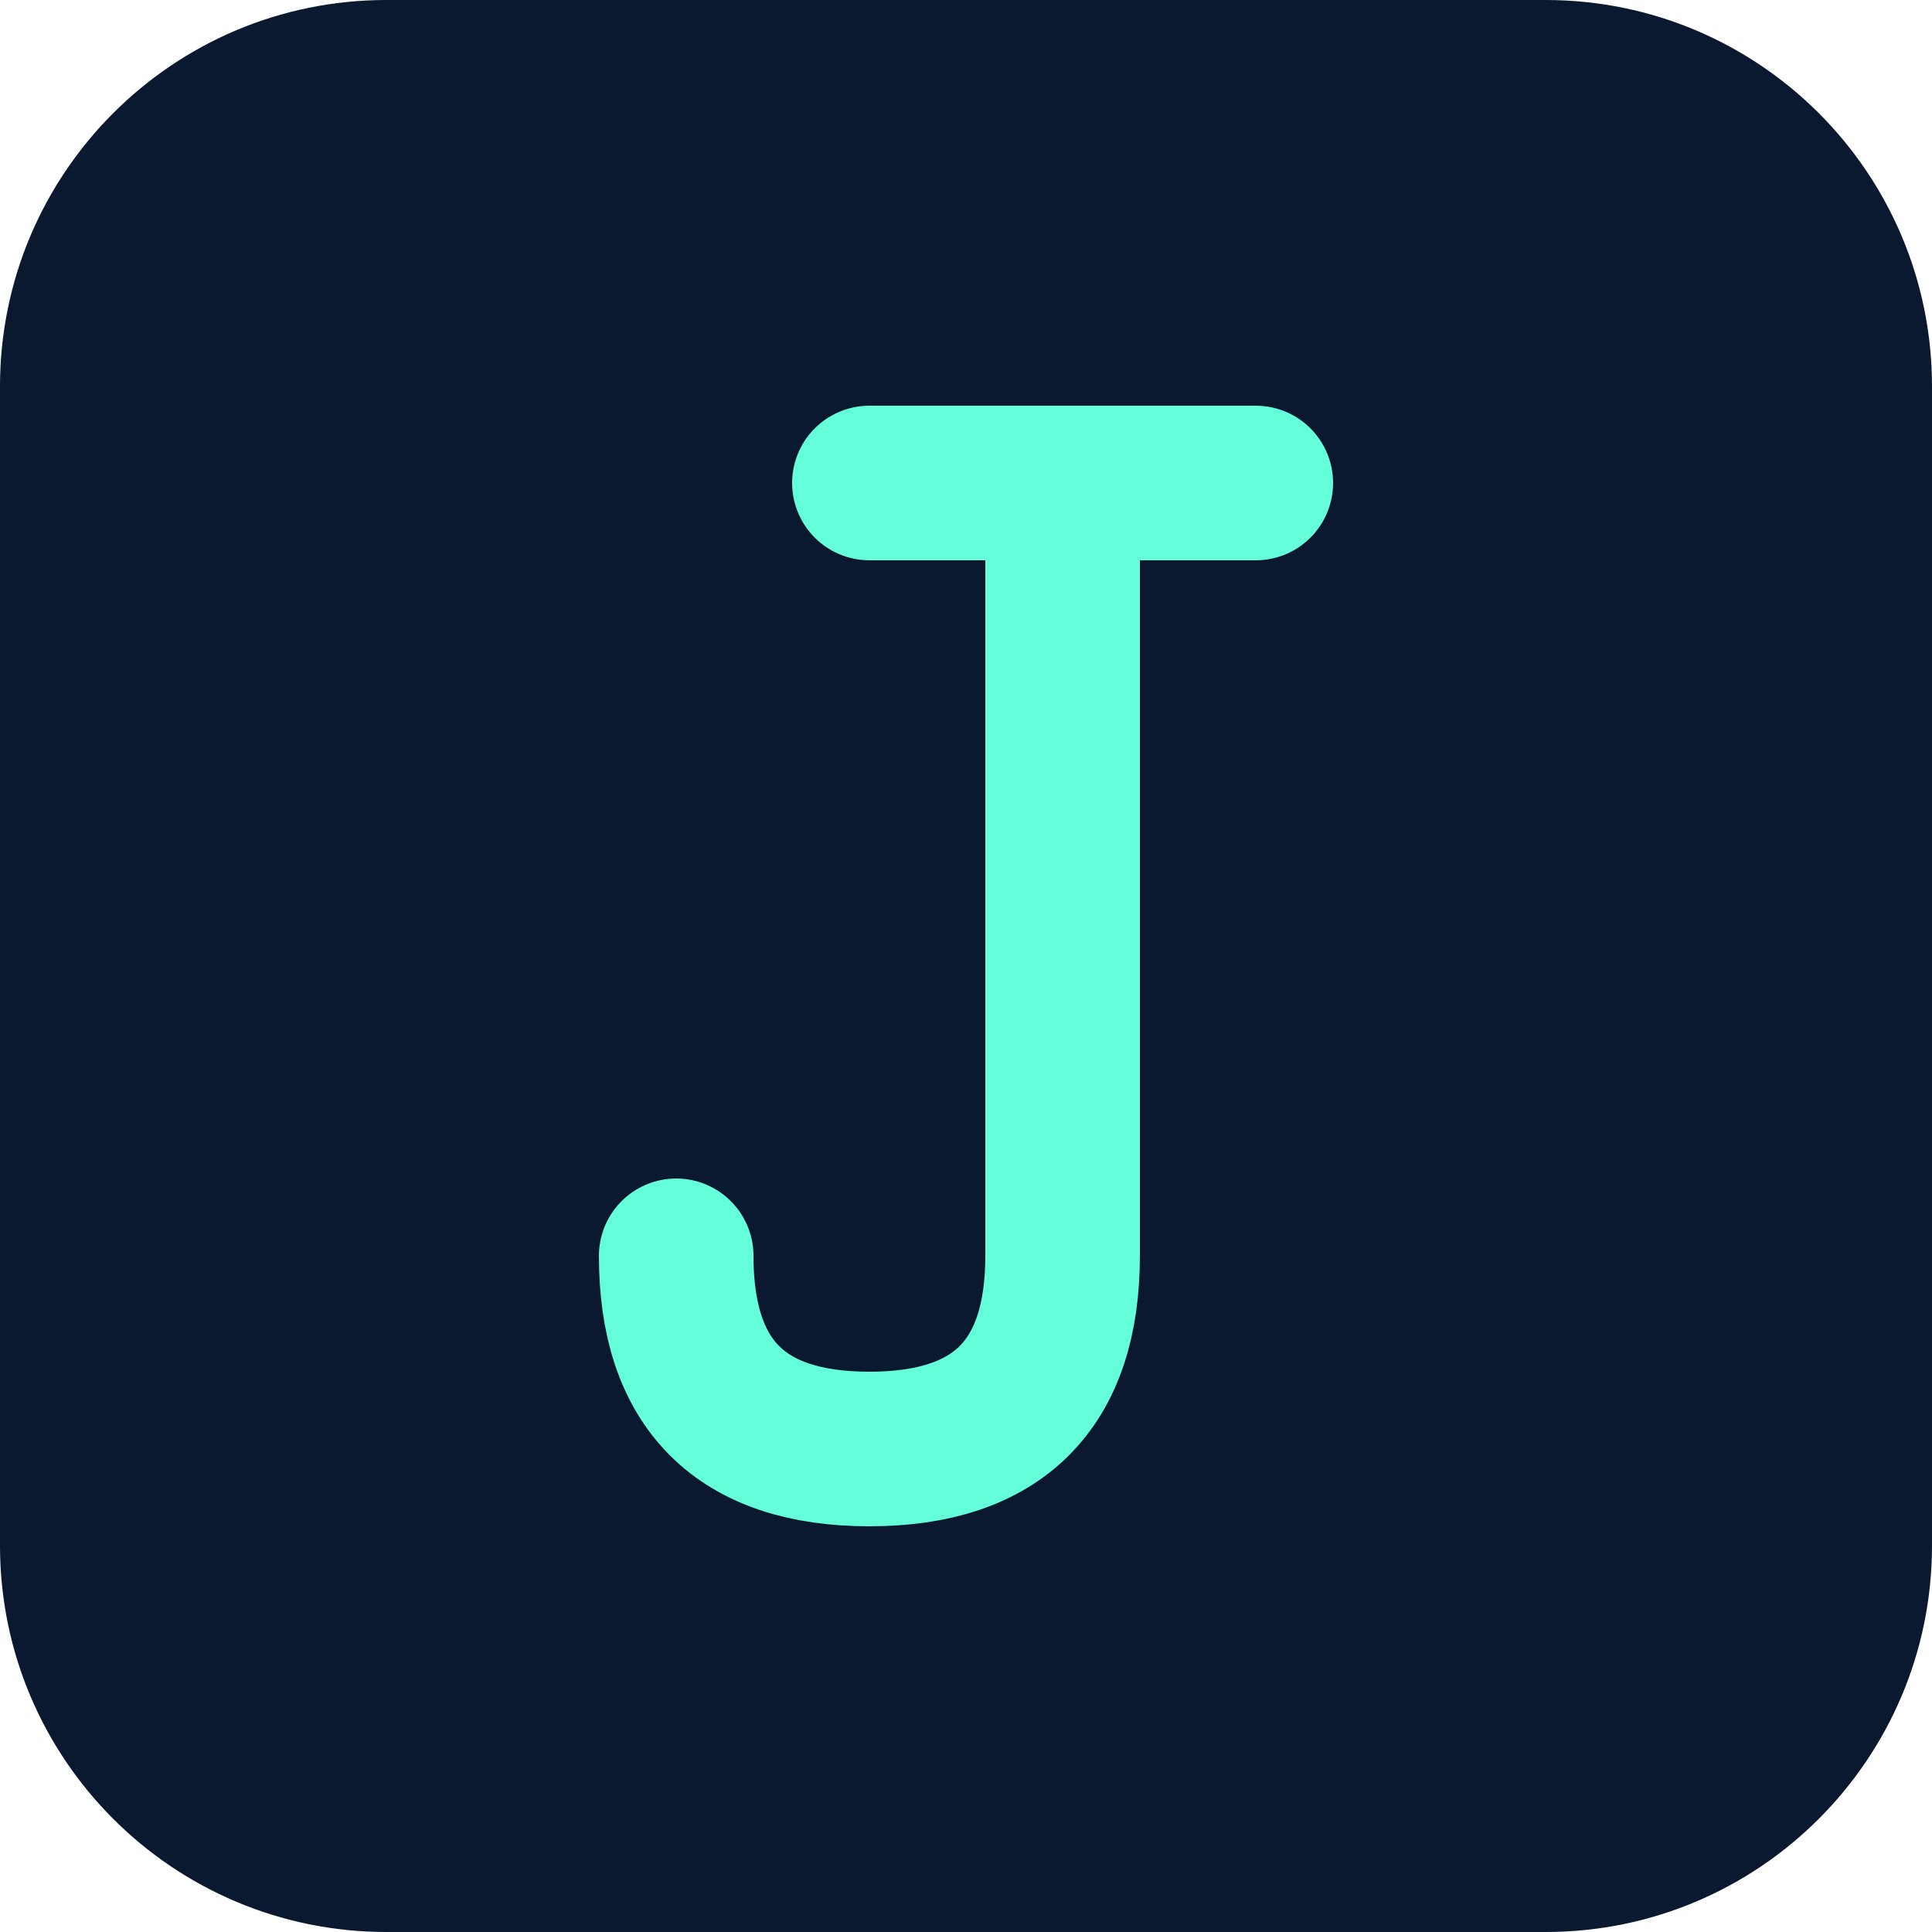
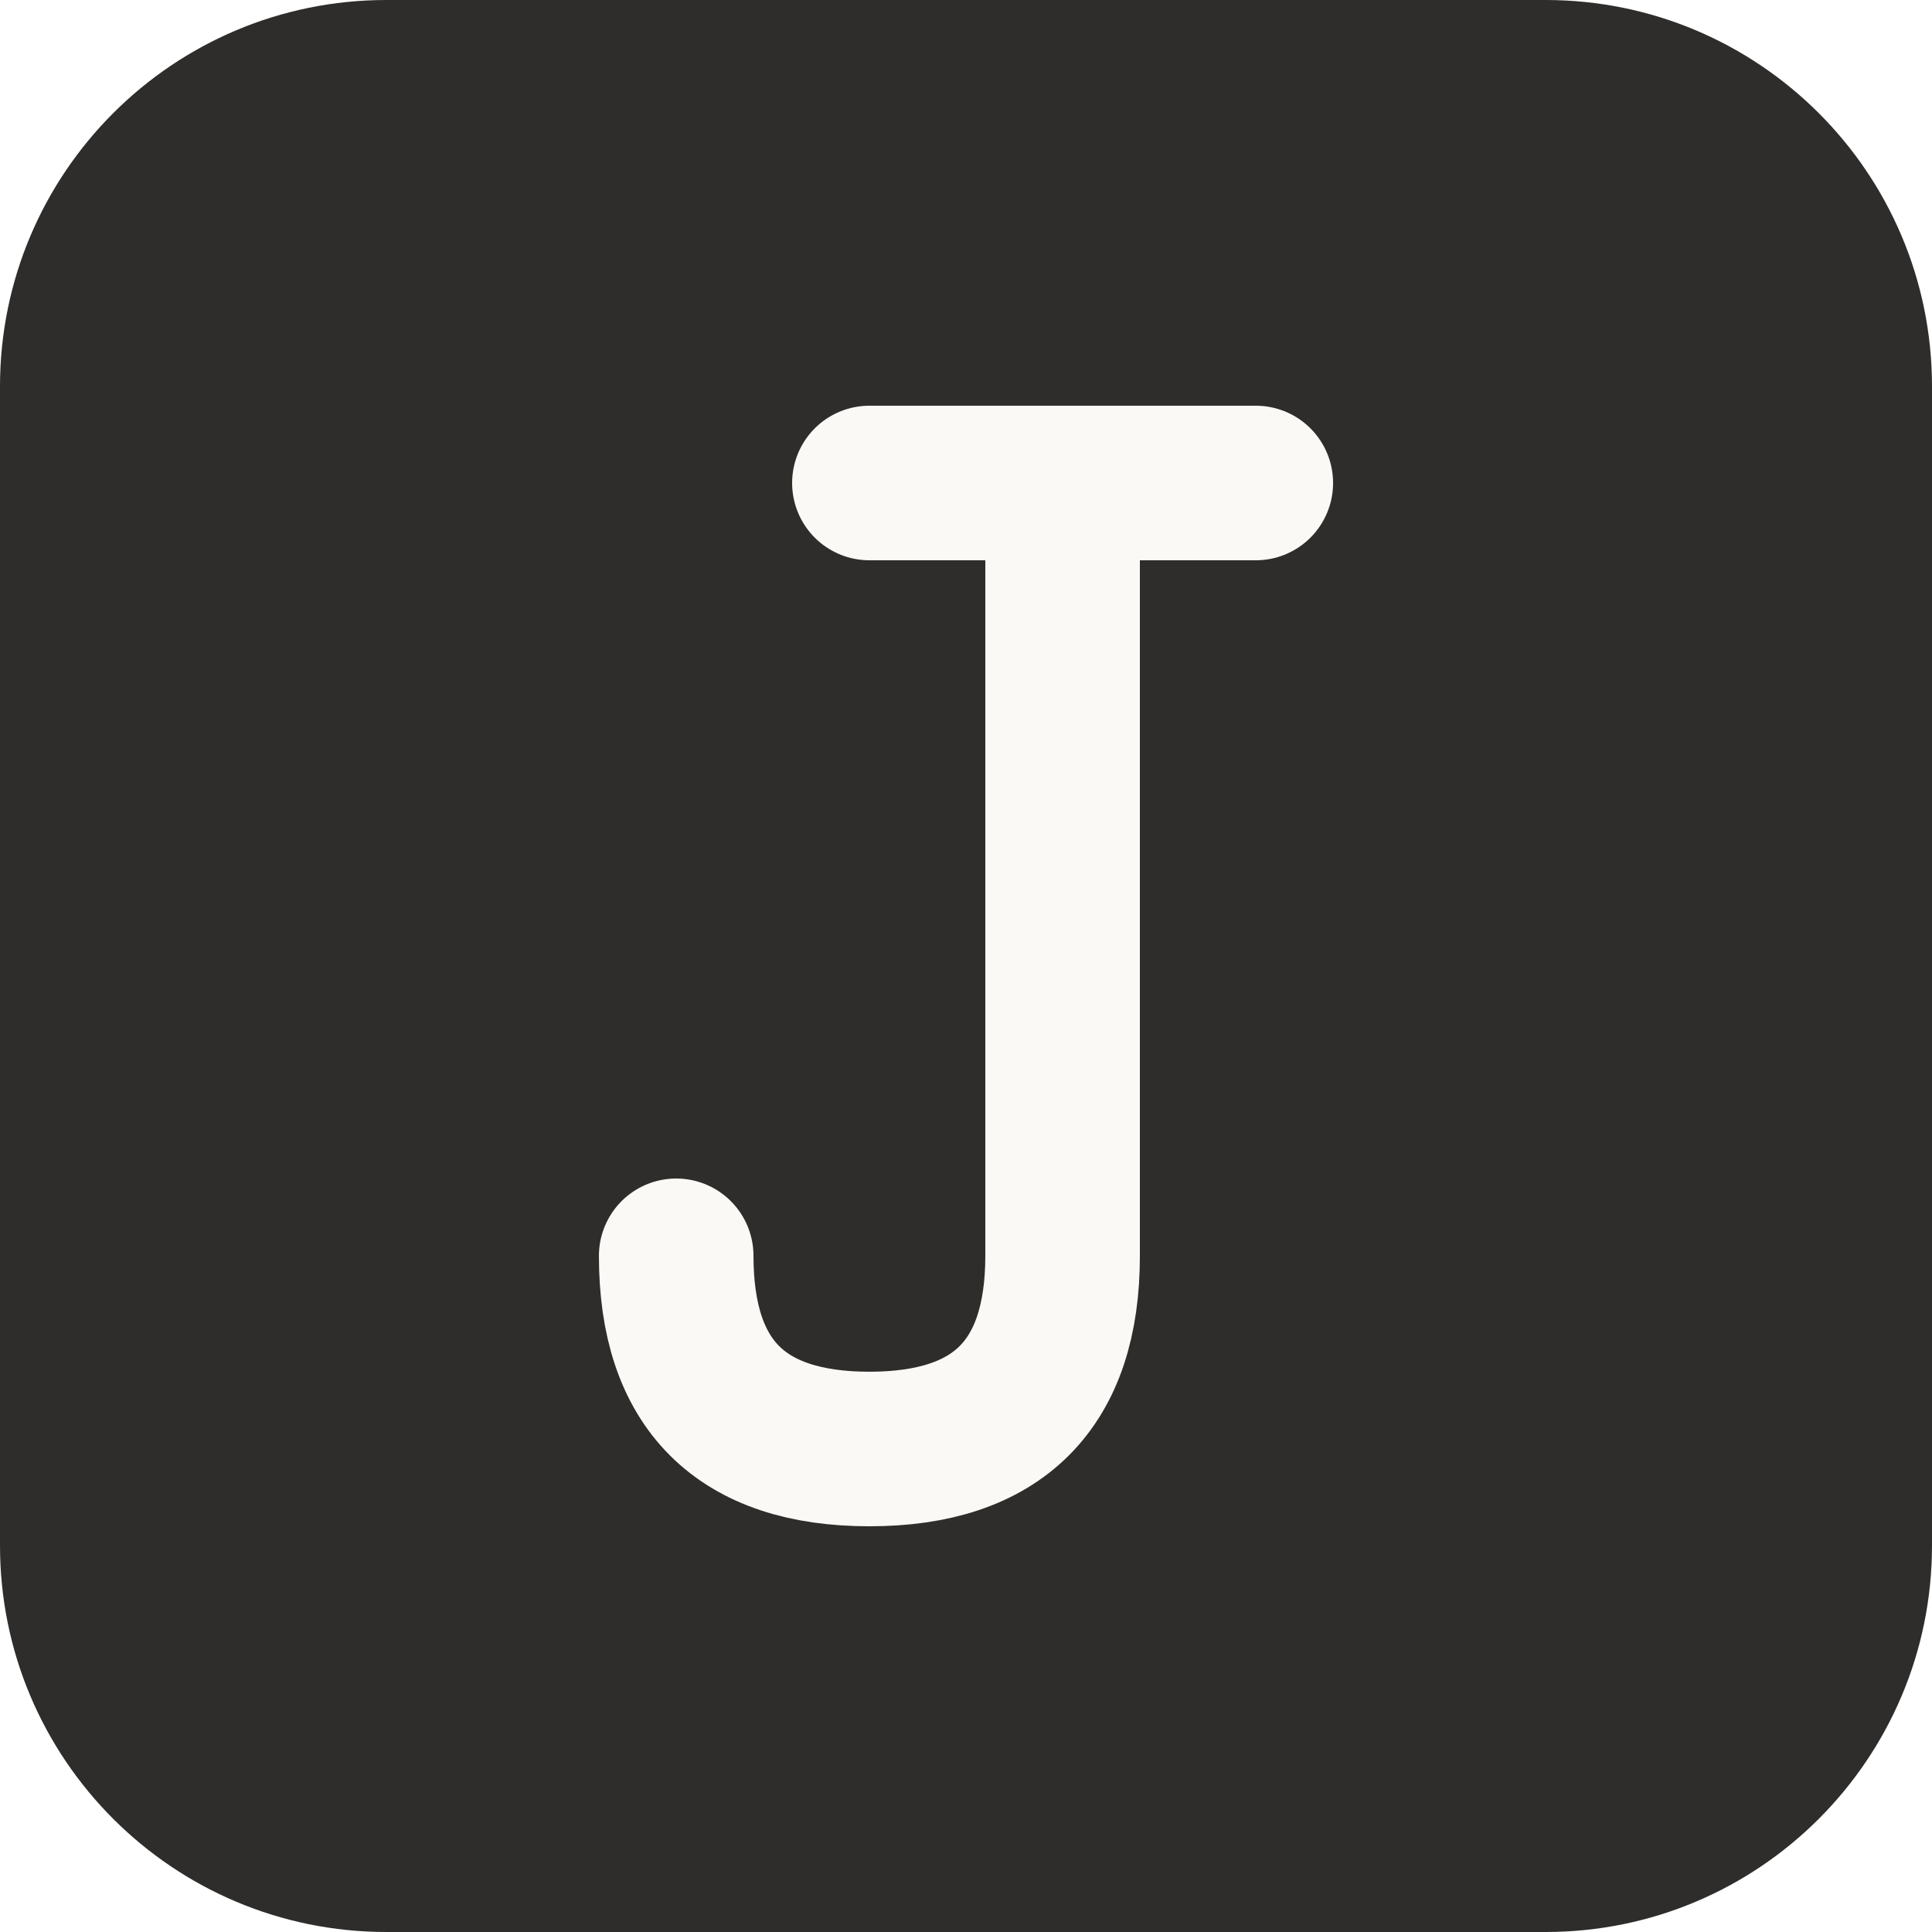
<svg xmlns="http://www.w3.org/2000/svg" viewBox="0 0 100 100">
-   <rect width="100" height="100" fill="#0a192f" rx="20" />
-   <path d="M 45 25 L 65 25 M 55 25 L 55 65 Q 55 75 45 75 Q 35 75 35 65" stroke="#64ffda" stroke-width="8" stroke-linecap="round" stroke-linejoin="round" fill="none" />
+   <rect width="100" height="100" fill="#2e2d2b" rx="20" />
+   <path d="M 45 25 L 65 25 M 55 25 L 55 65 Q 55 75 45 75 Q 35 75 35 65" stroke="#faf9f6" stroke-width="8" stroke-linecap="round" stroke-linejoin="round" fill="none" />
</svg>
